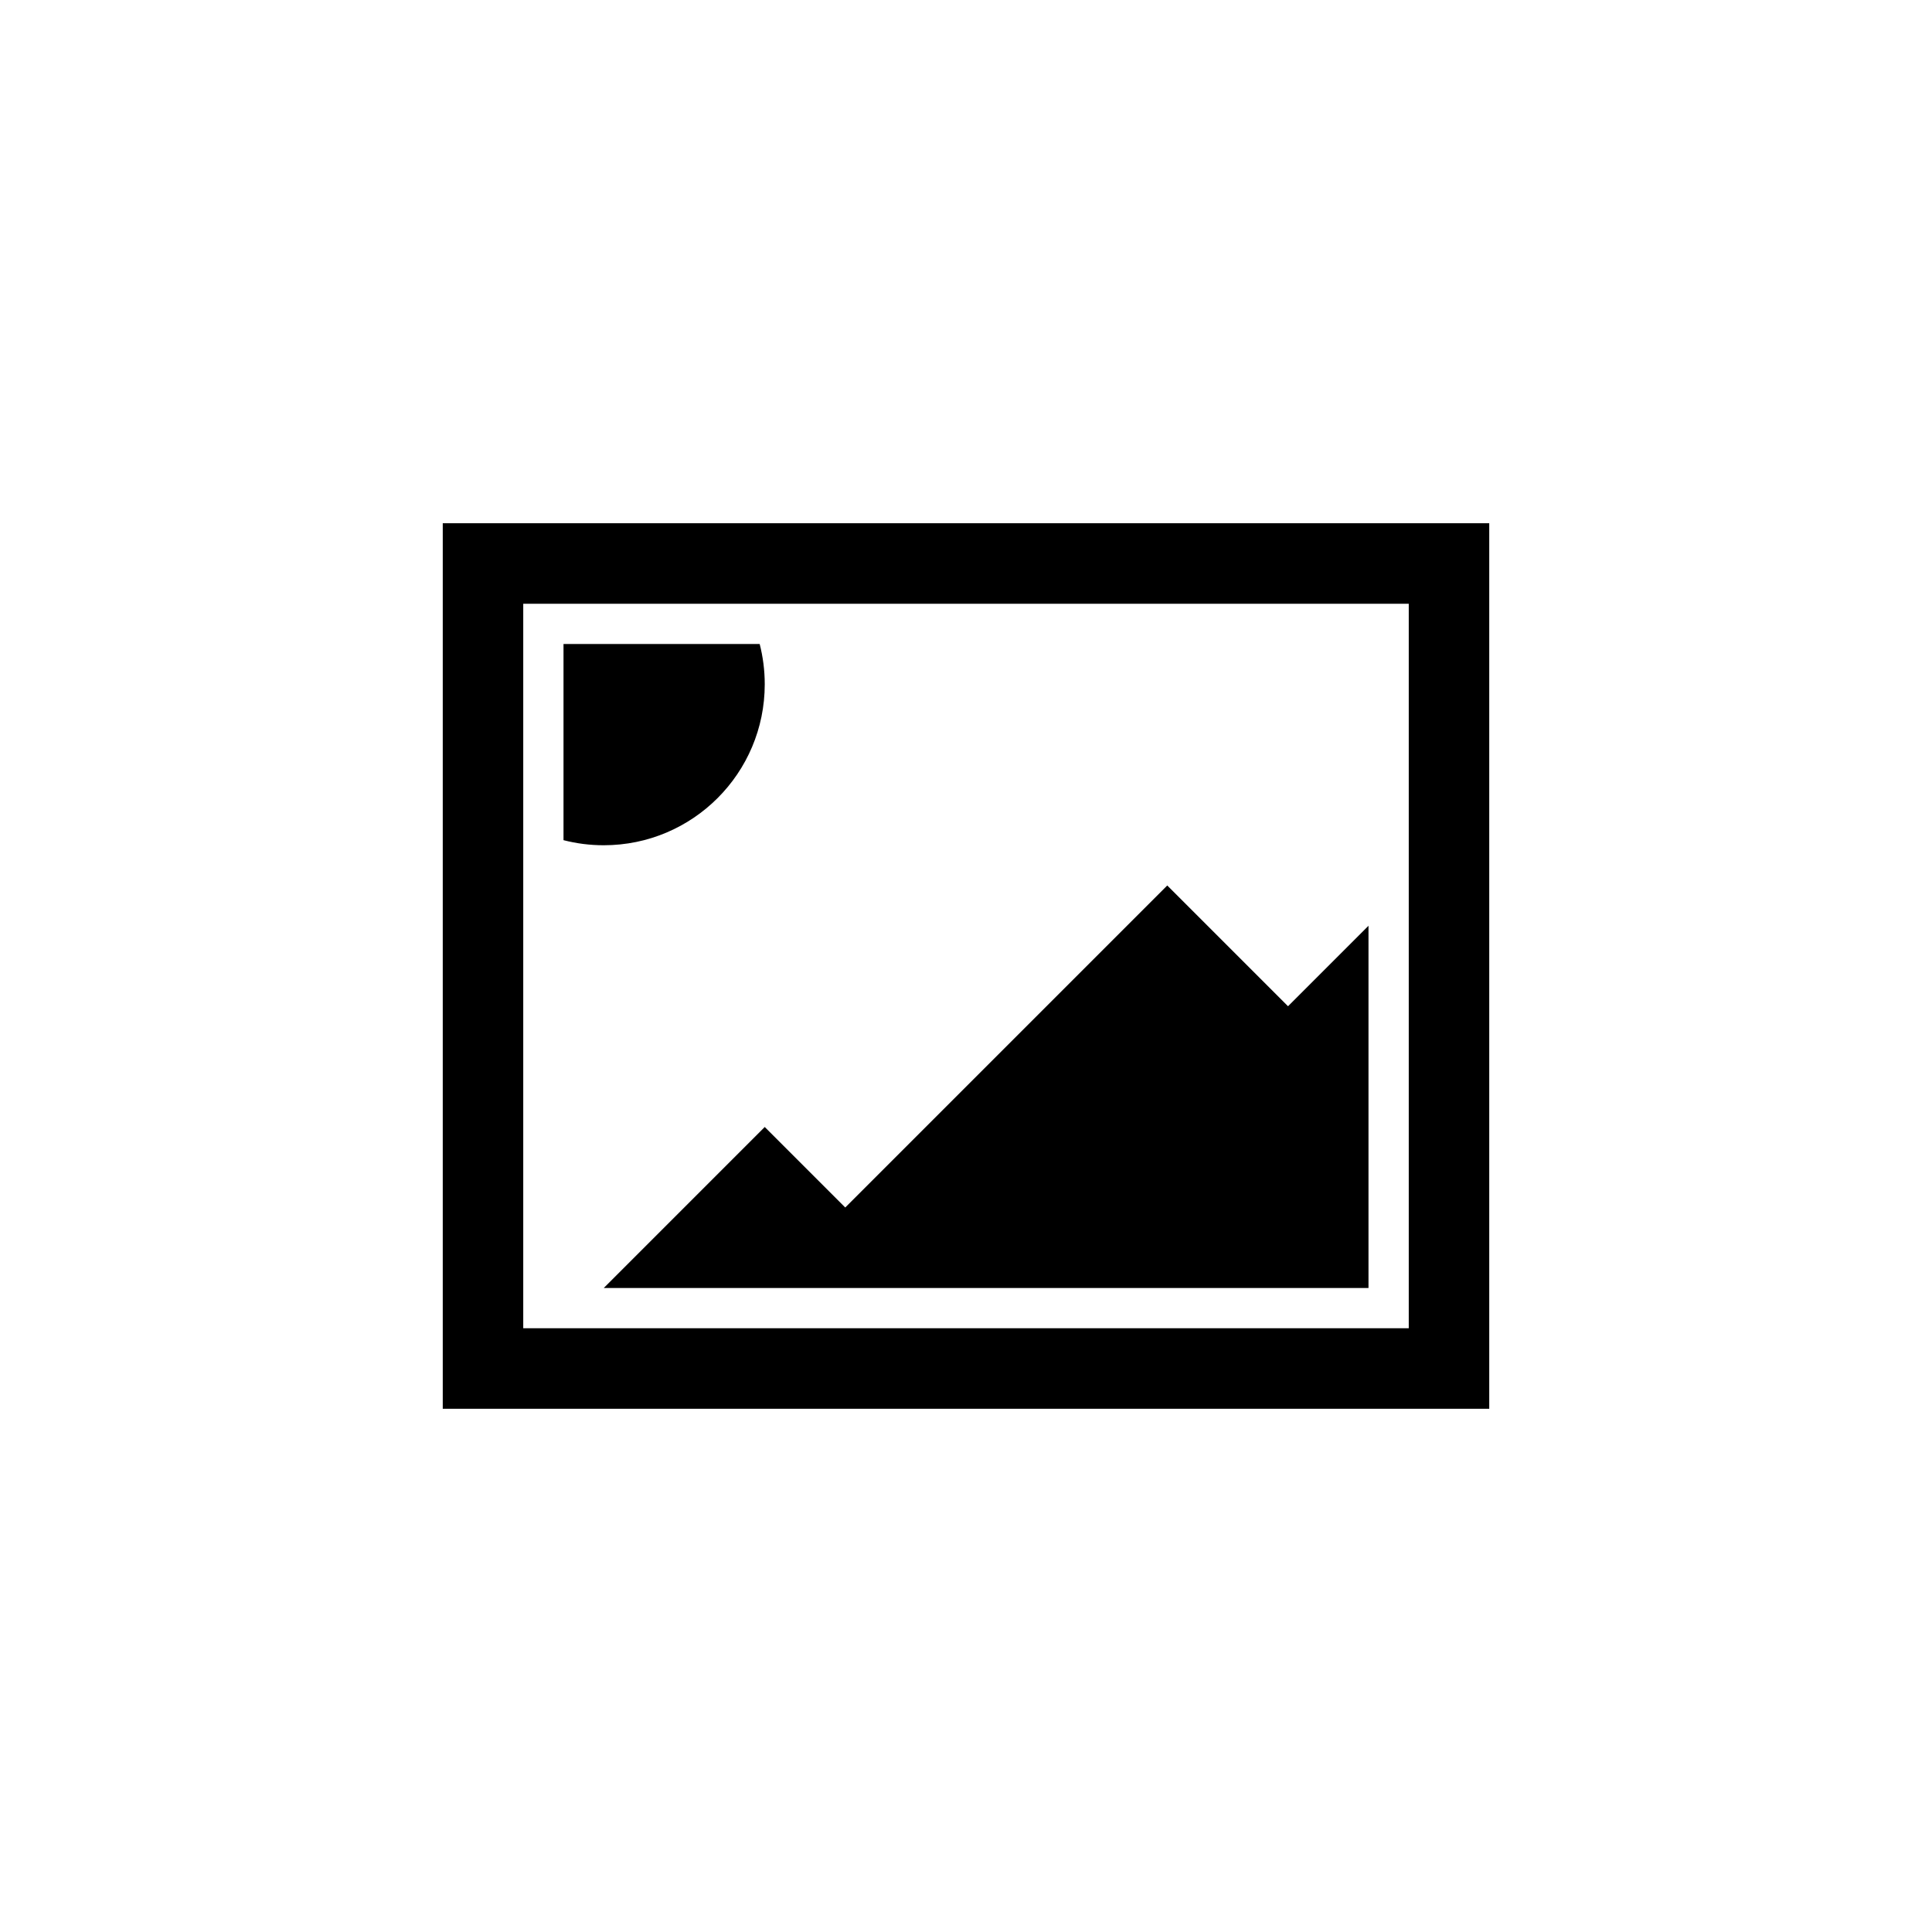
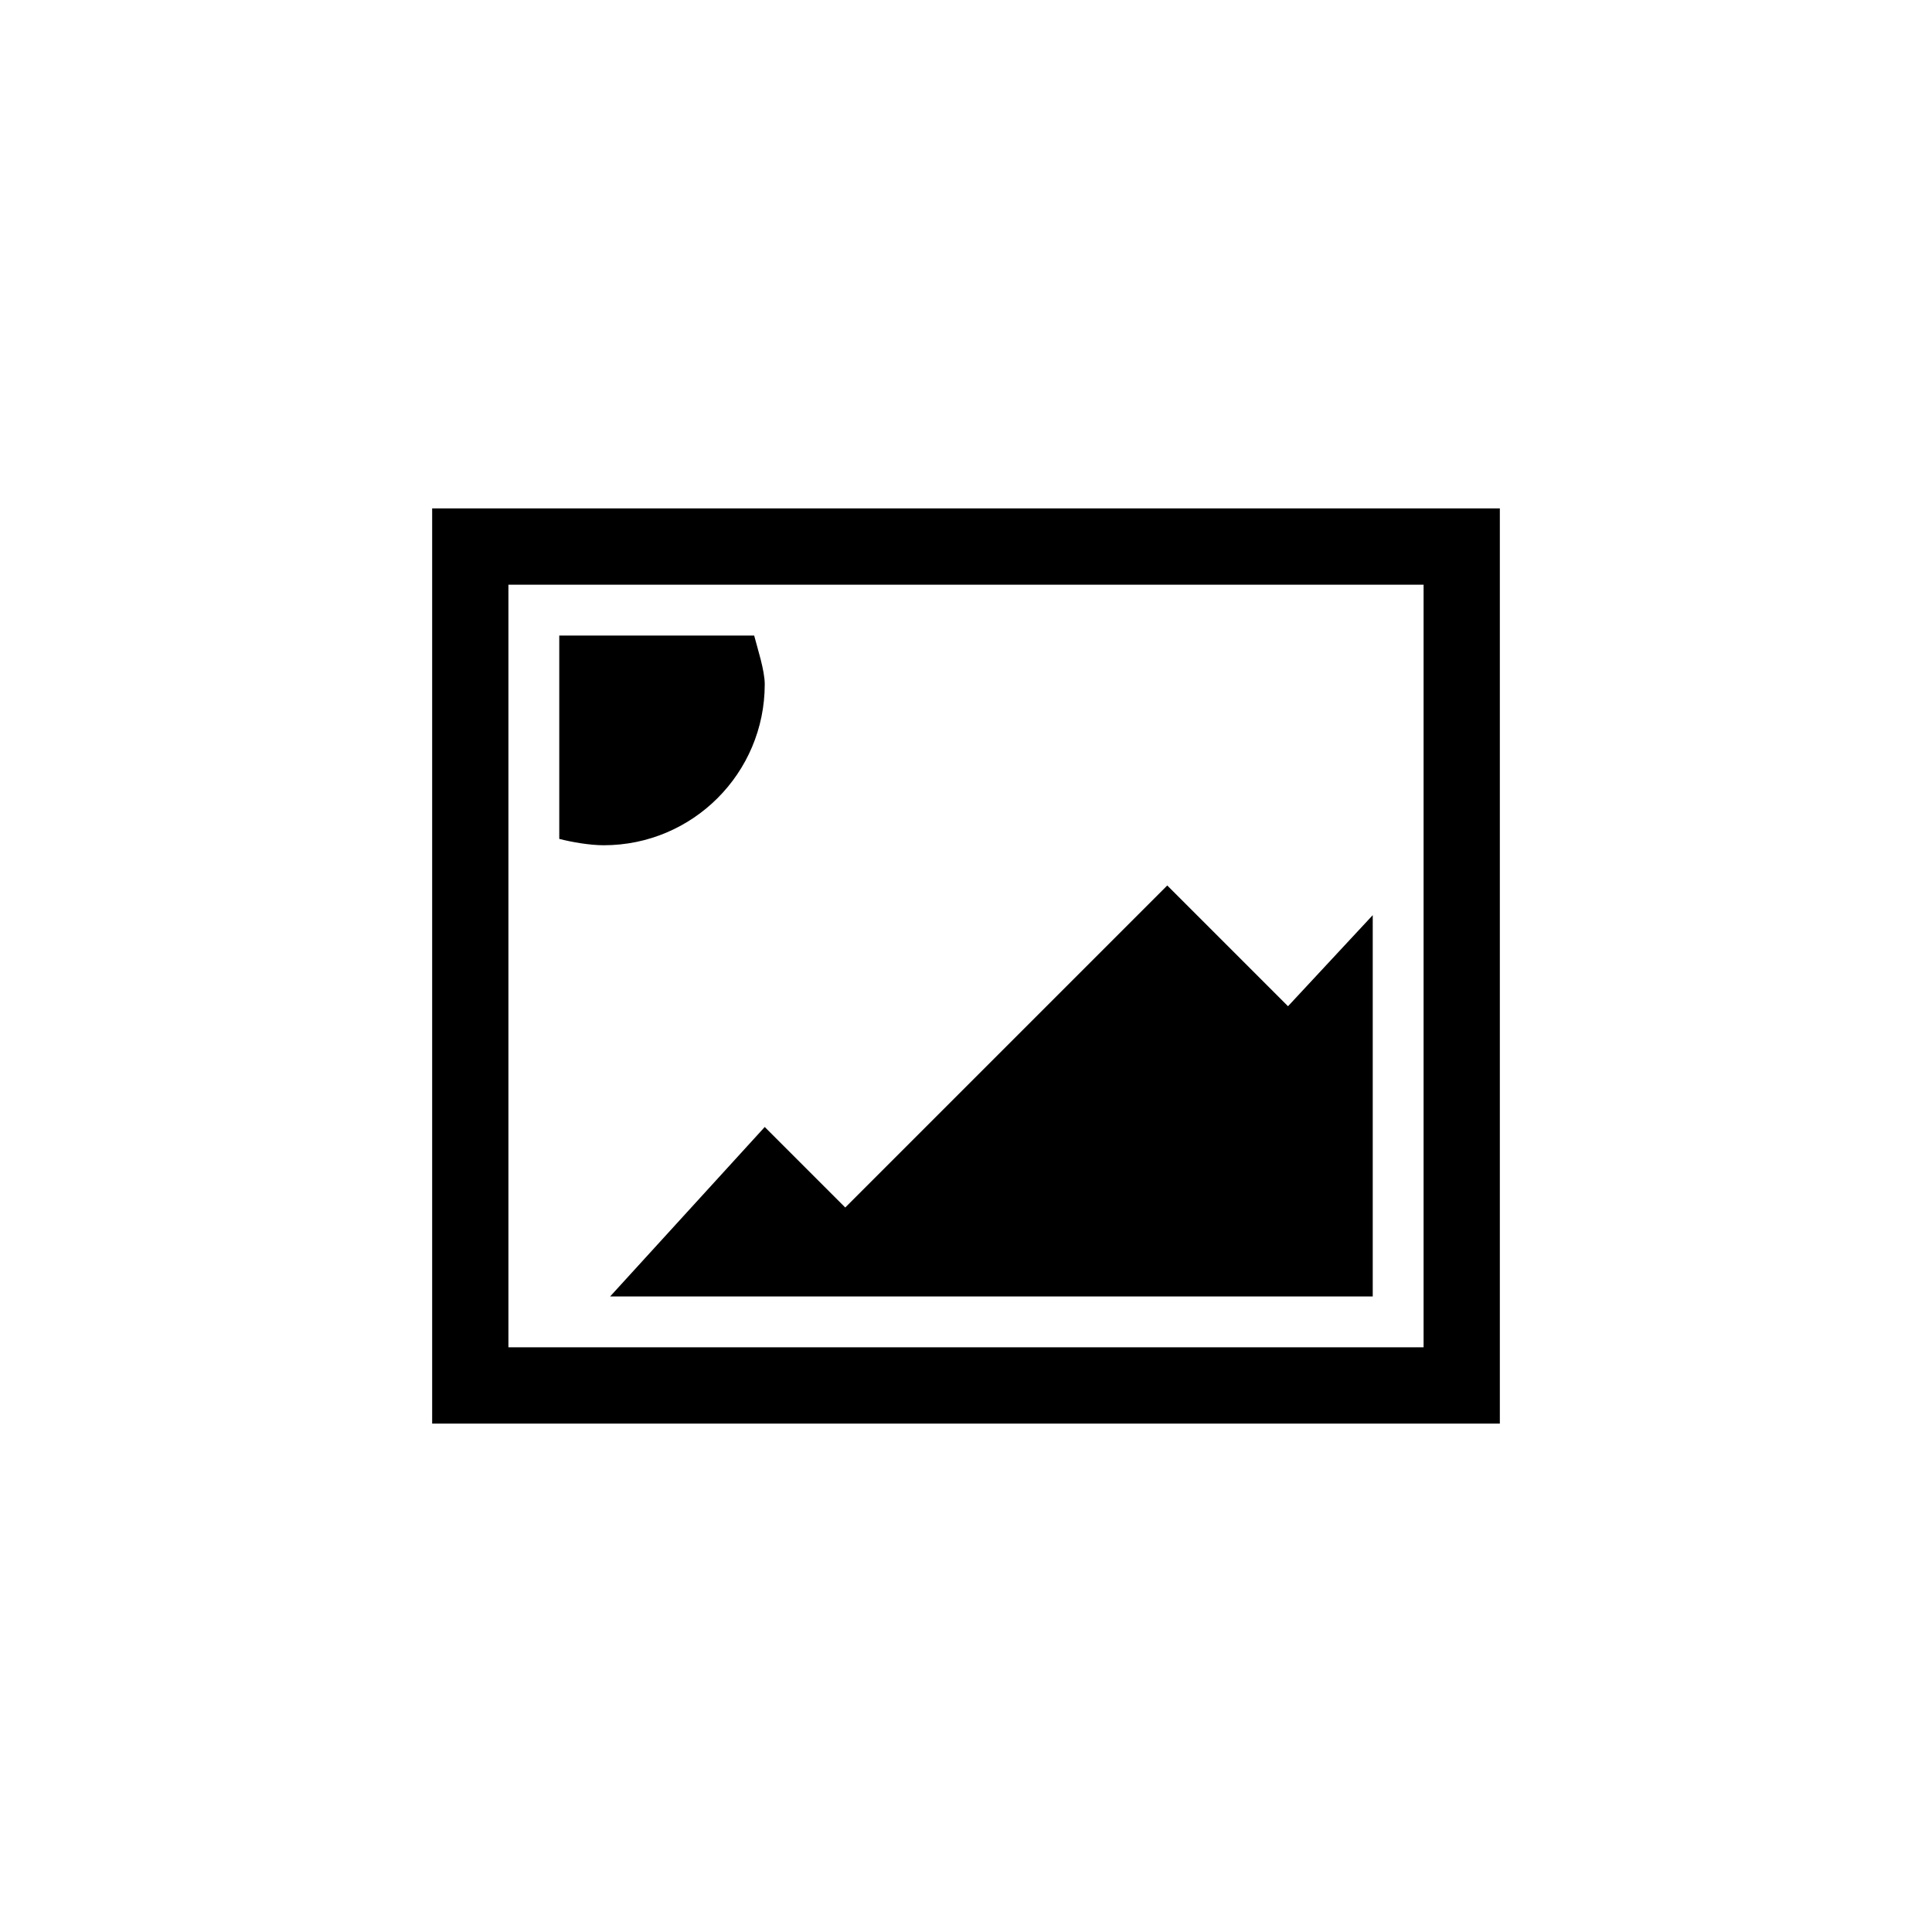
<svg xmlns="http://www.w3.org/2000/svg" version="1.1" baseProfile="full" width="76" height="76" viewBox="0 0 76.00 76.00" enable-background="new 0 0 76.00 76.00" xml:space="preserve">
-   <path fill="#000000" fill-opacity="1" stroke-width="0.2" stroke-linejoin="round" d="M 17.417,20.583L 58.583,20.583L 58.583,55.417L 17.417,55.417L 17.417,20.583 Z M 20.583,23.75L 20.583,52.25L 55.417,52.25L 55.417,23.75L 20.583,23.75 Z M 23.75,50.667L 30.083,44.333L 33.25,47.5L 45.917,34.833L 50.667,39.583L 53.833,36.417L 53.833,50.667L 23.75,50.667 Z M 30.083,26.917C 30.083,30.415 27.248,33.25 23.75,33.25C 23.203,33.25 22.673,33.181 22.167,33.05L 22.167,25.333L 29.884,25.333C 30.014,25.839 30.083,26.37 30.083,26.917 Z " />
+   <path fill="#000000" fill-opacity="1" stroke-width="0.2" stroke-linejoin="round" d="M 17,20L 59,20L 59,56L 17,56L 17,20 Z M 20,23L 20,53L 56,53L 56,23L 20,23 Z M 24,51L 30.083,44.333L 33.25,47.5L 45.917,34.833L 50.667,39.583L 54,36L 54,51L 24,51 Z M 30.083,26.917C 30.083,30.415 27.248,33.25 23.75,33.25C 23.203,33.25 22.506,33.13 22,33L 22,25L 29.667,25C 29.797,25.506 30.083,26.37 30.083,26.917 Z " />
</svg>
